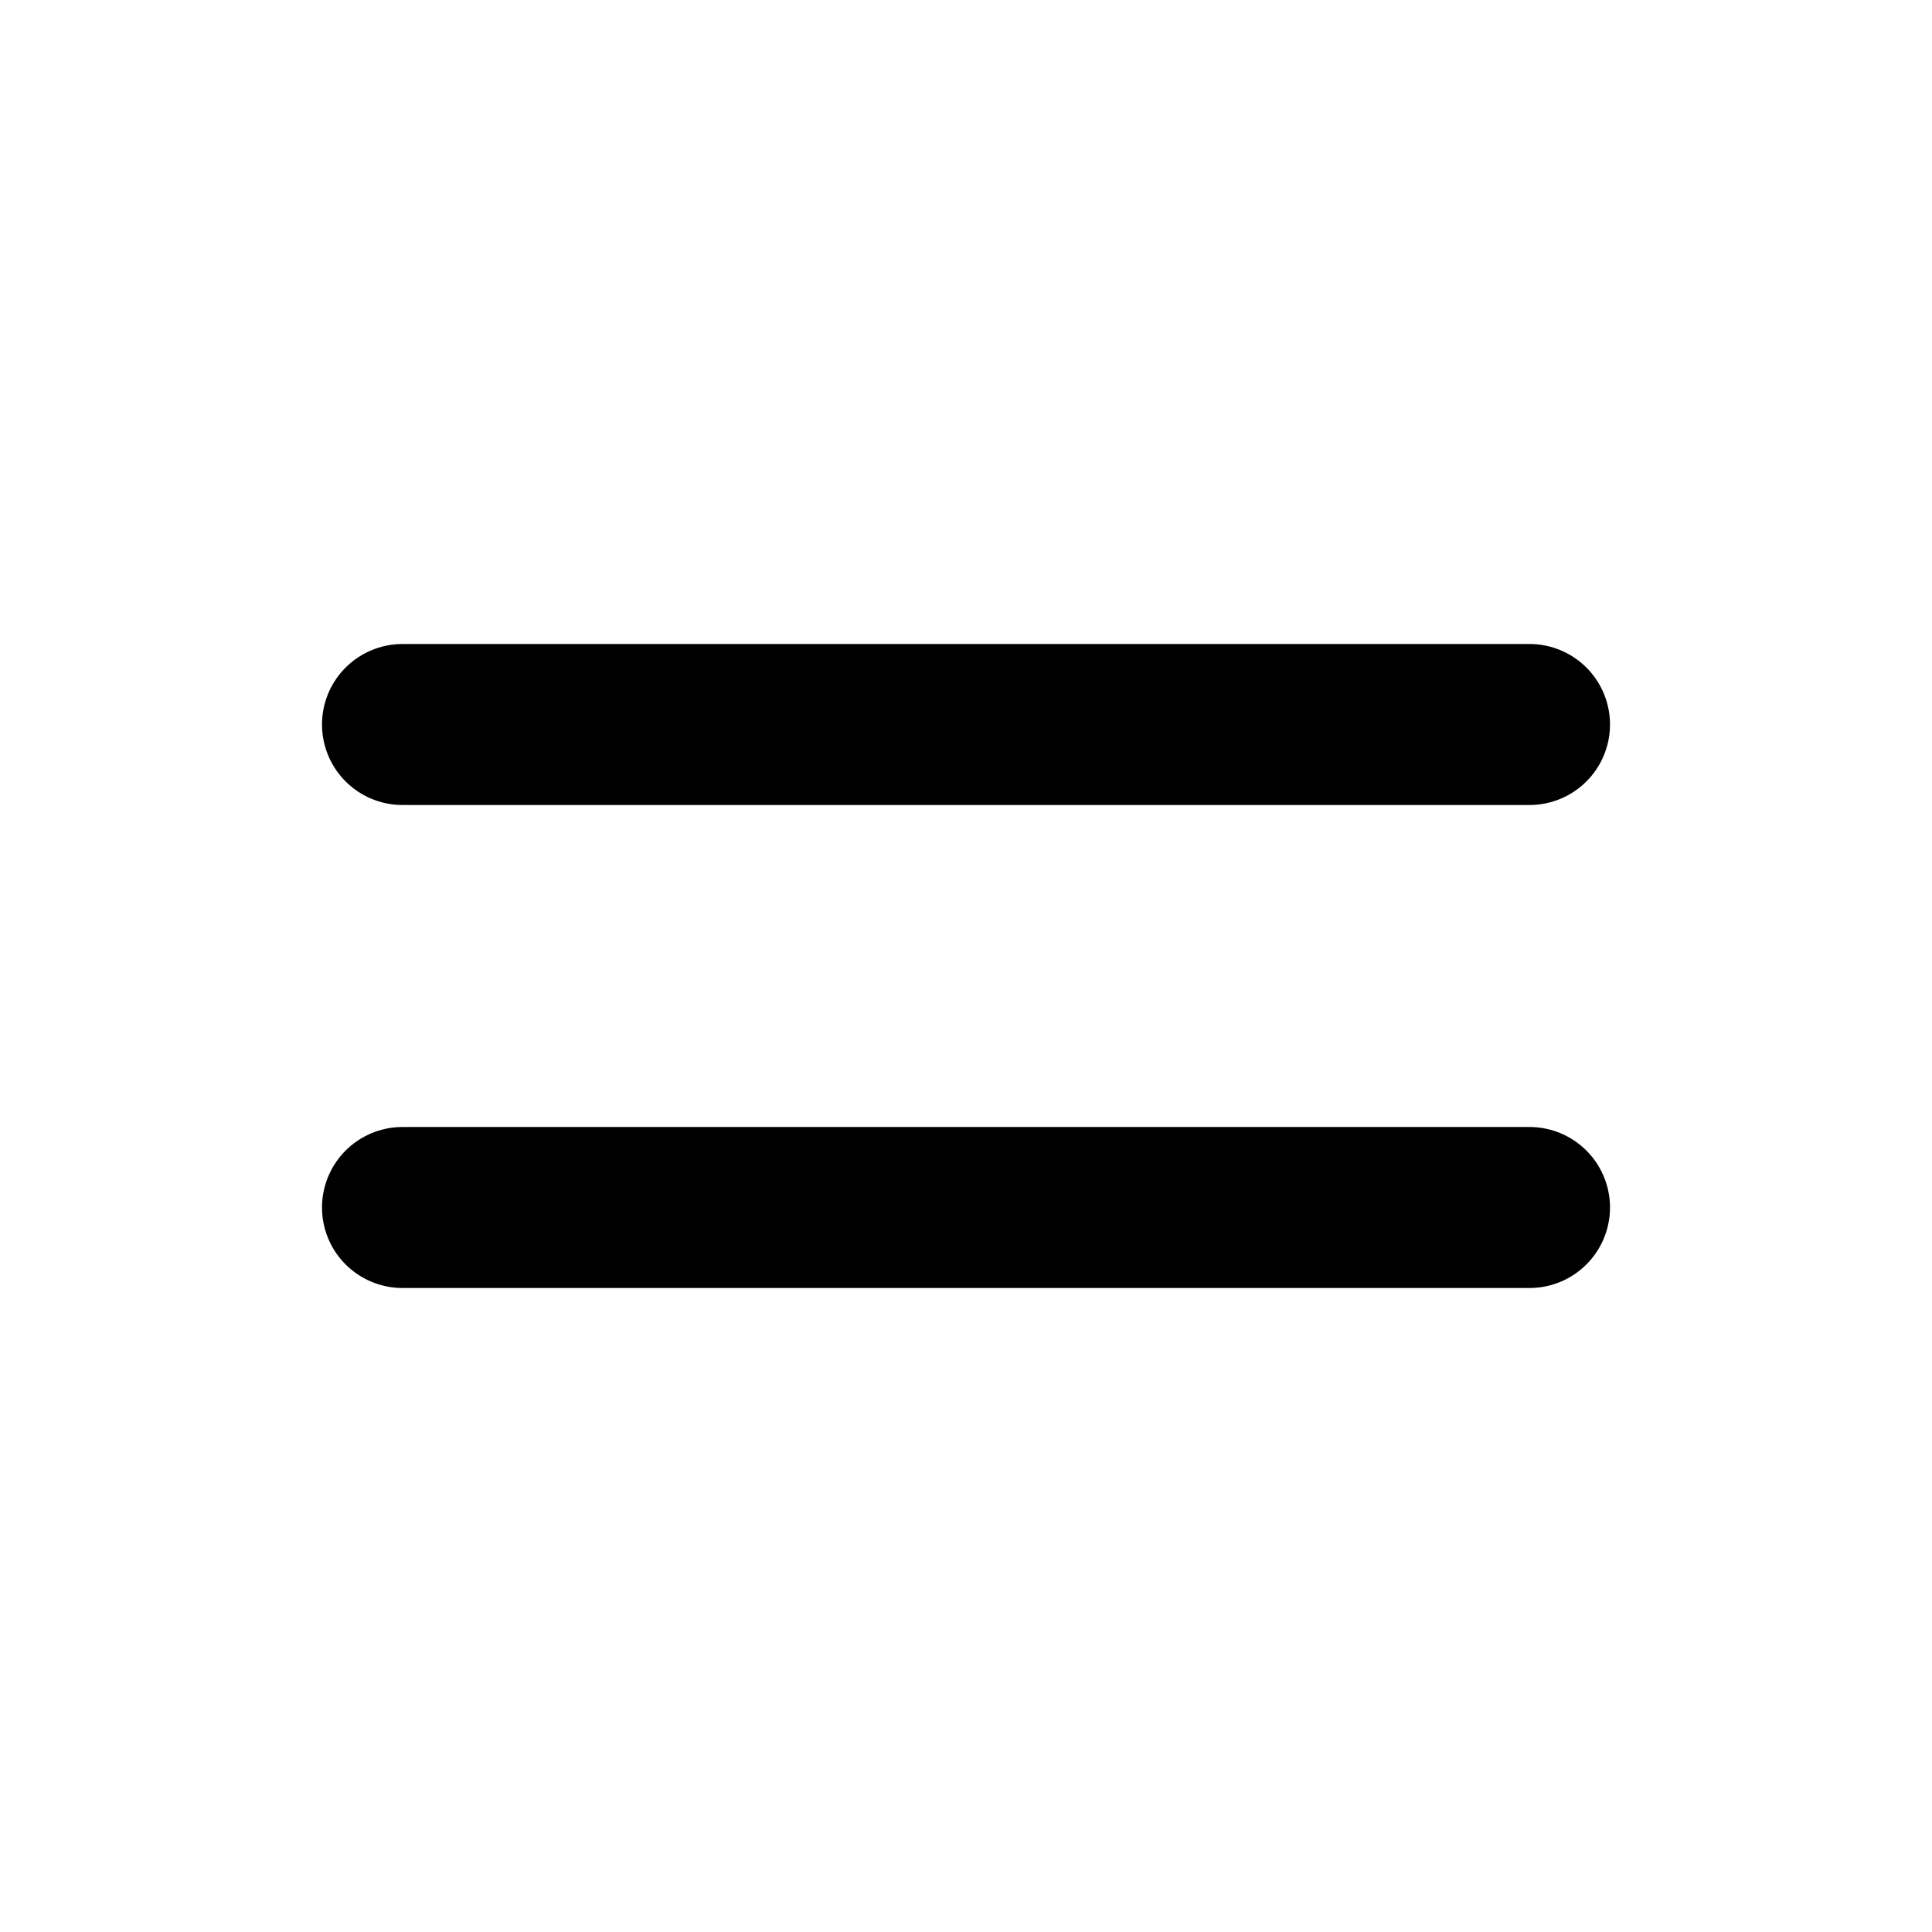
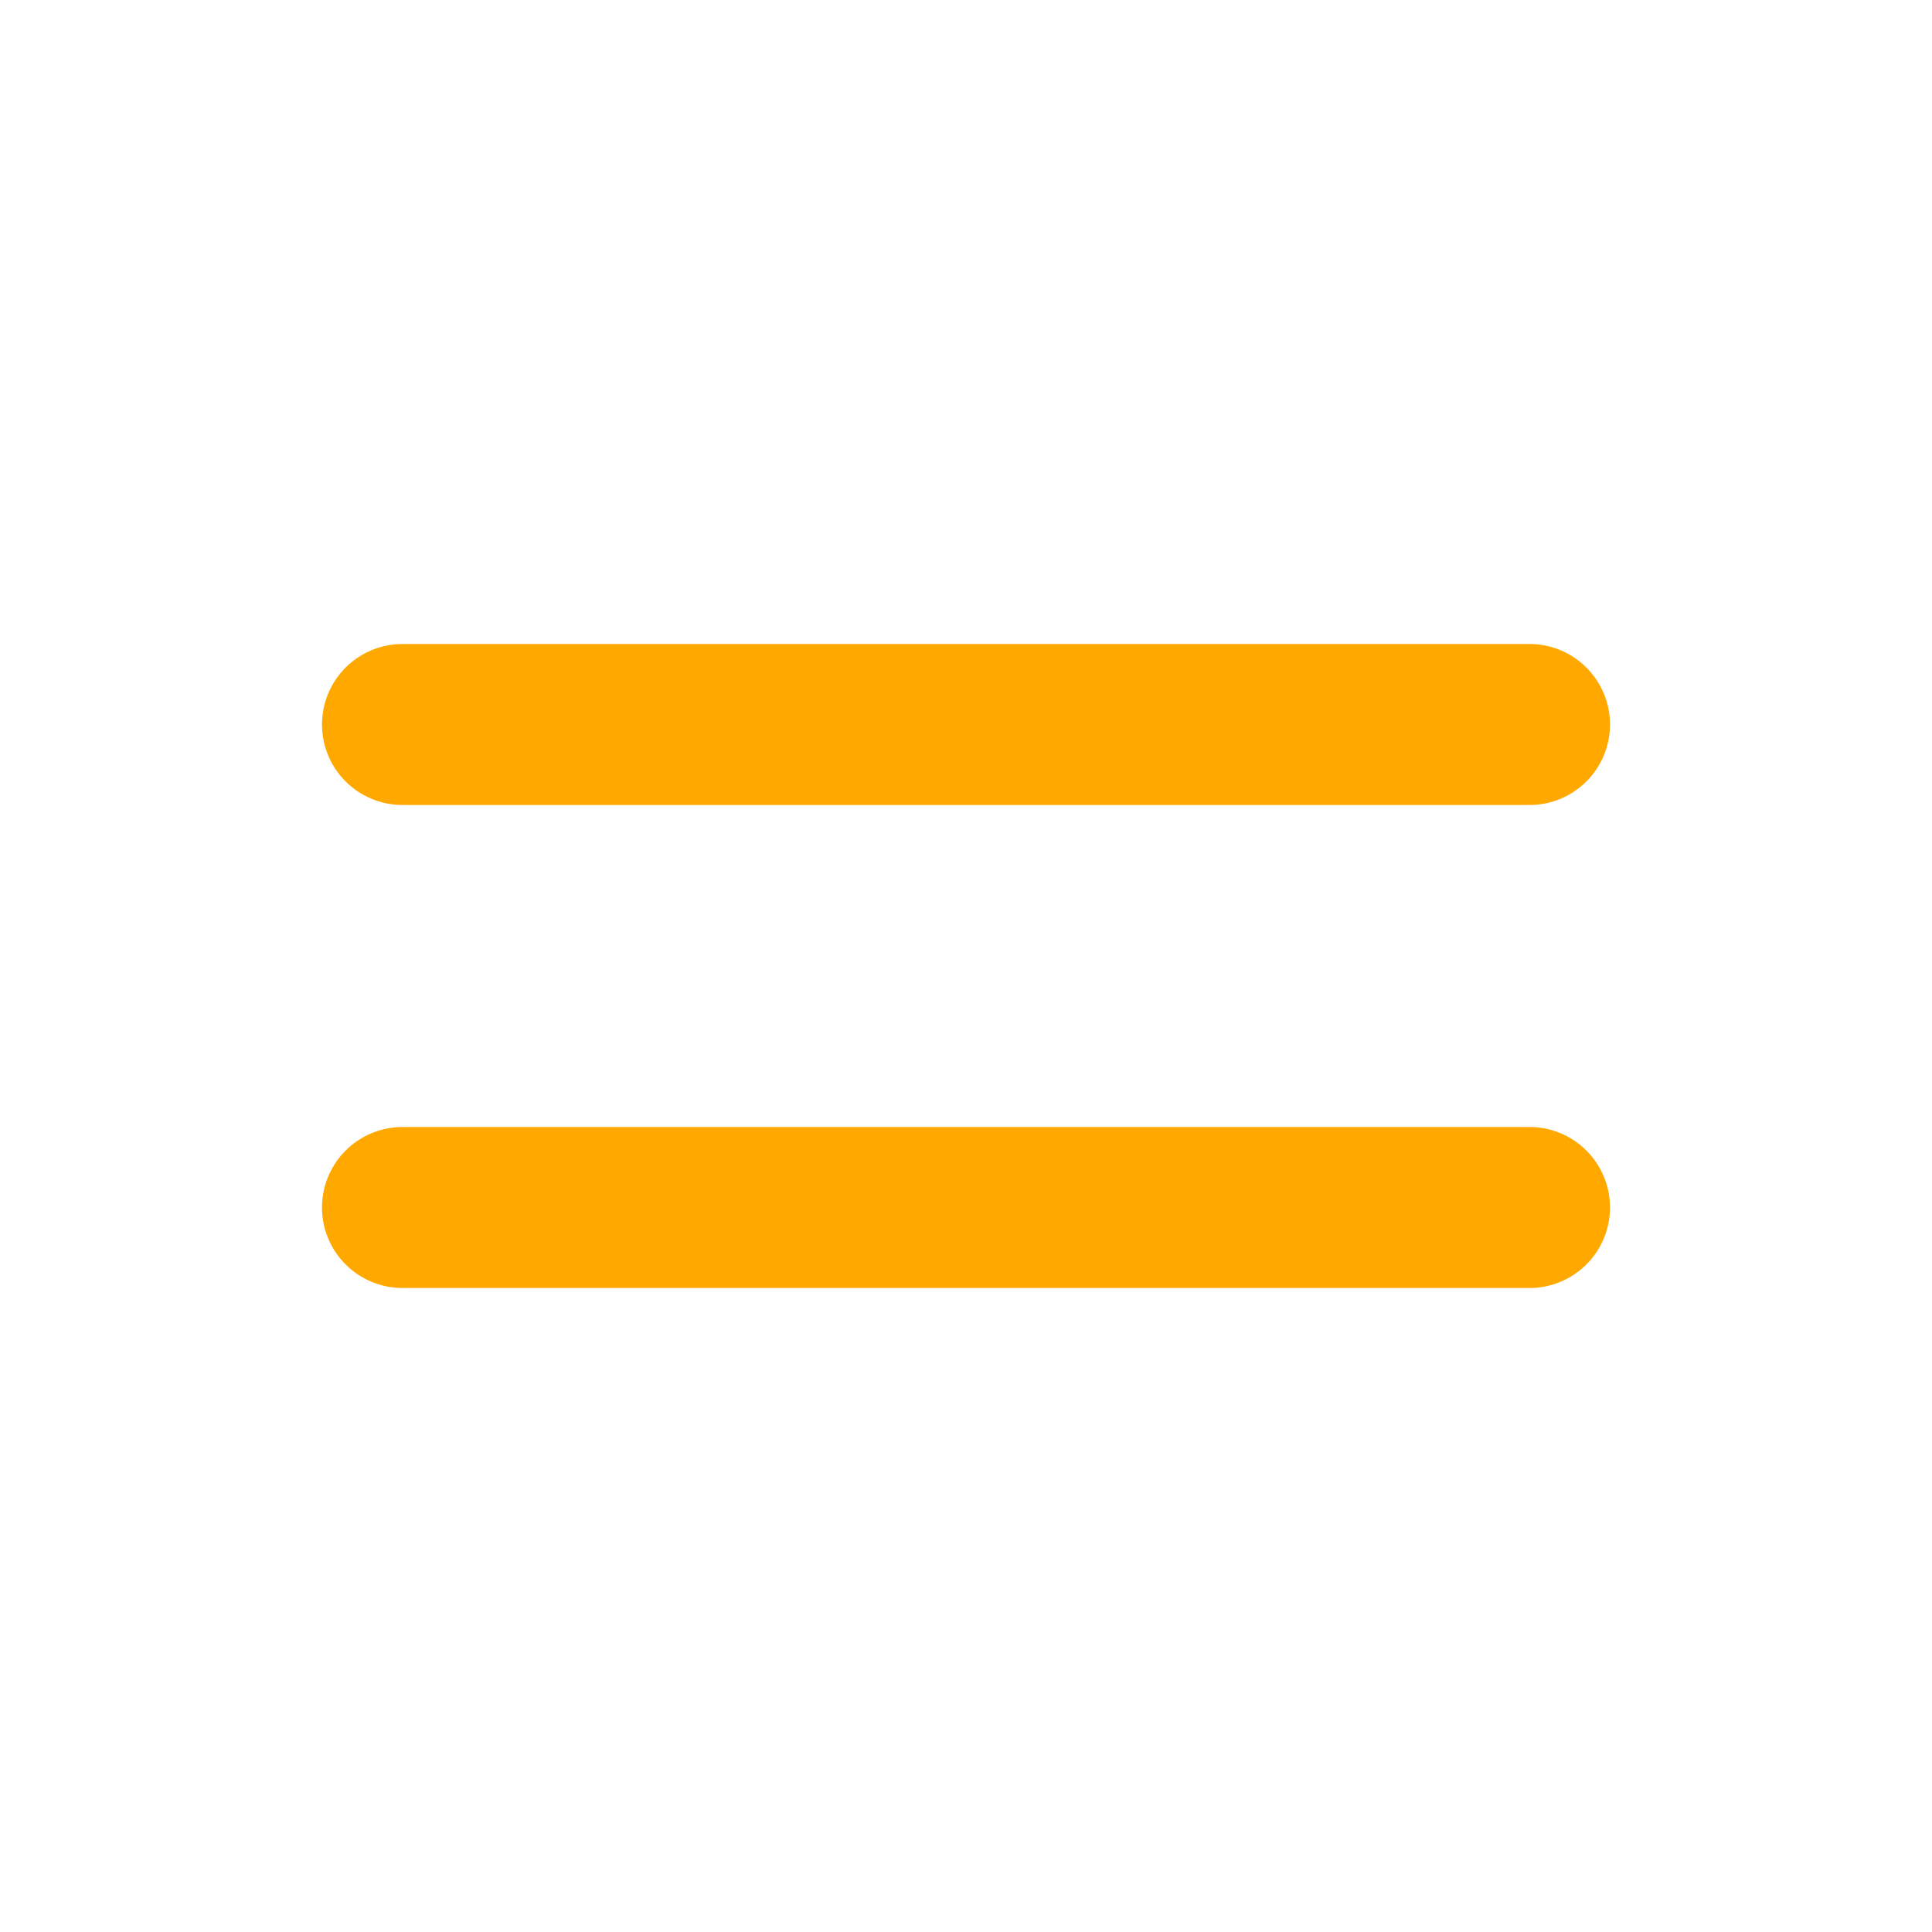
- <svg xmlns="http://www.w3.org/2000/svg" width="24" height="24" viewBox="0 0 24 24" fill="none" stroke="currentColor" stroke-width="2" stroke-linecap="round" stroke-linejoin="round" class="lucide lucide-equal-icon lucide-equal">
+ <svg xmlns="http://www.w3.org/2000/svg" viewBox="0 0 24 24" fill="none" stroke="#ffa800" stroke-width="2" stroke-linecap="round" stroke-linejoin="round" class="lucide lucide-equal-icon lucide-equal">
  <line x1="5" x2="19" y1="9" y2="9" />
  <line x1="5" x2="19" y1="15" y2="15" />
</svg>
